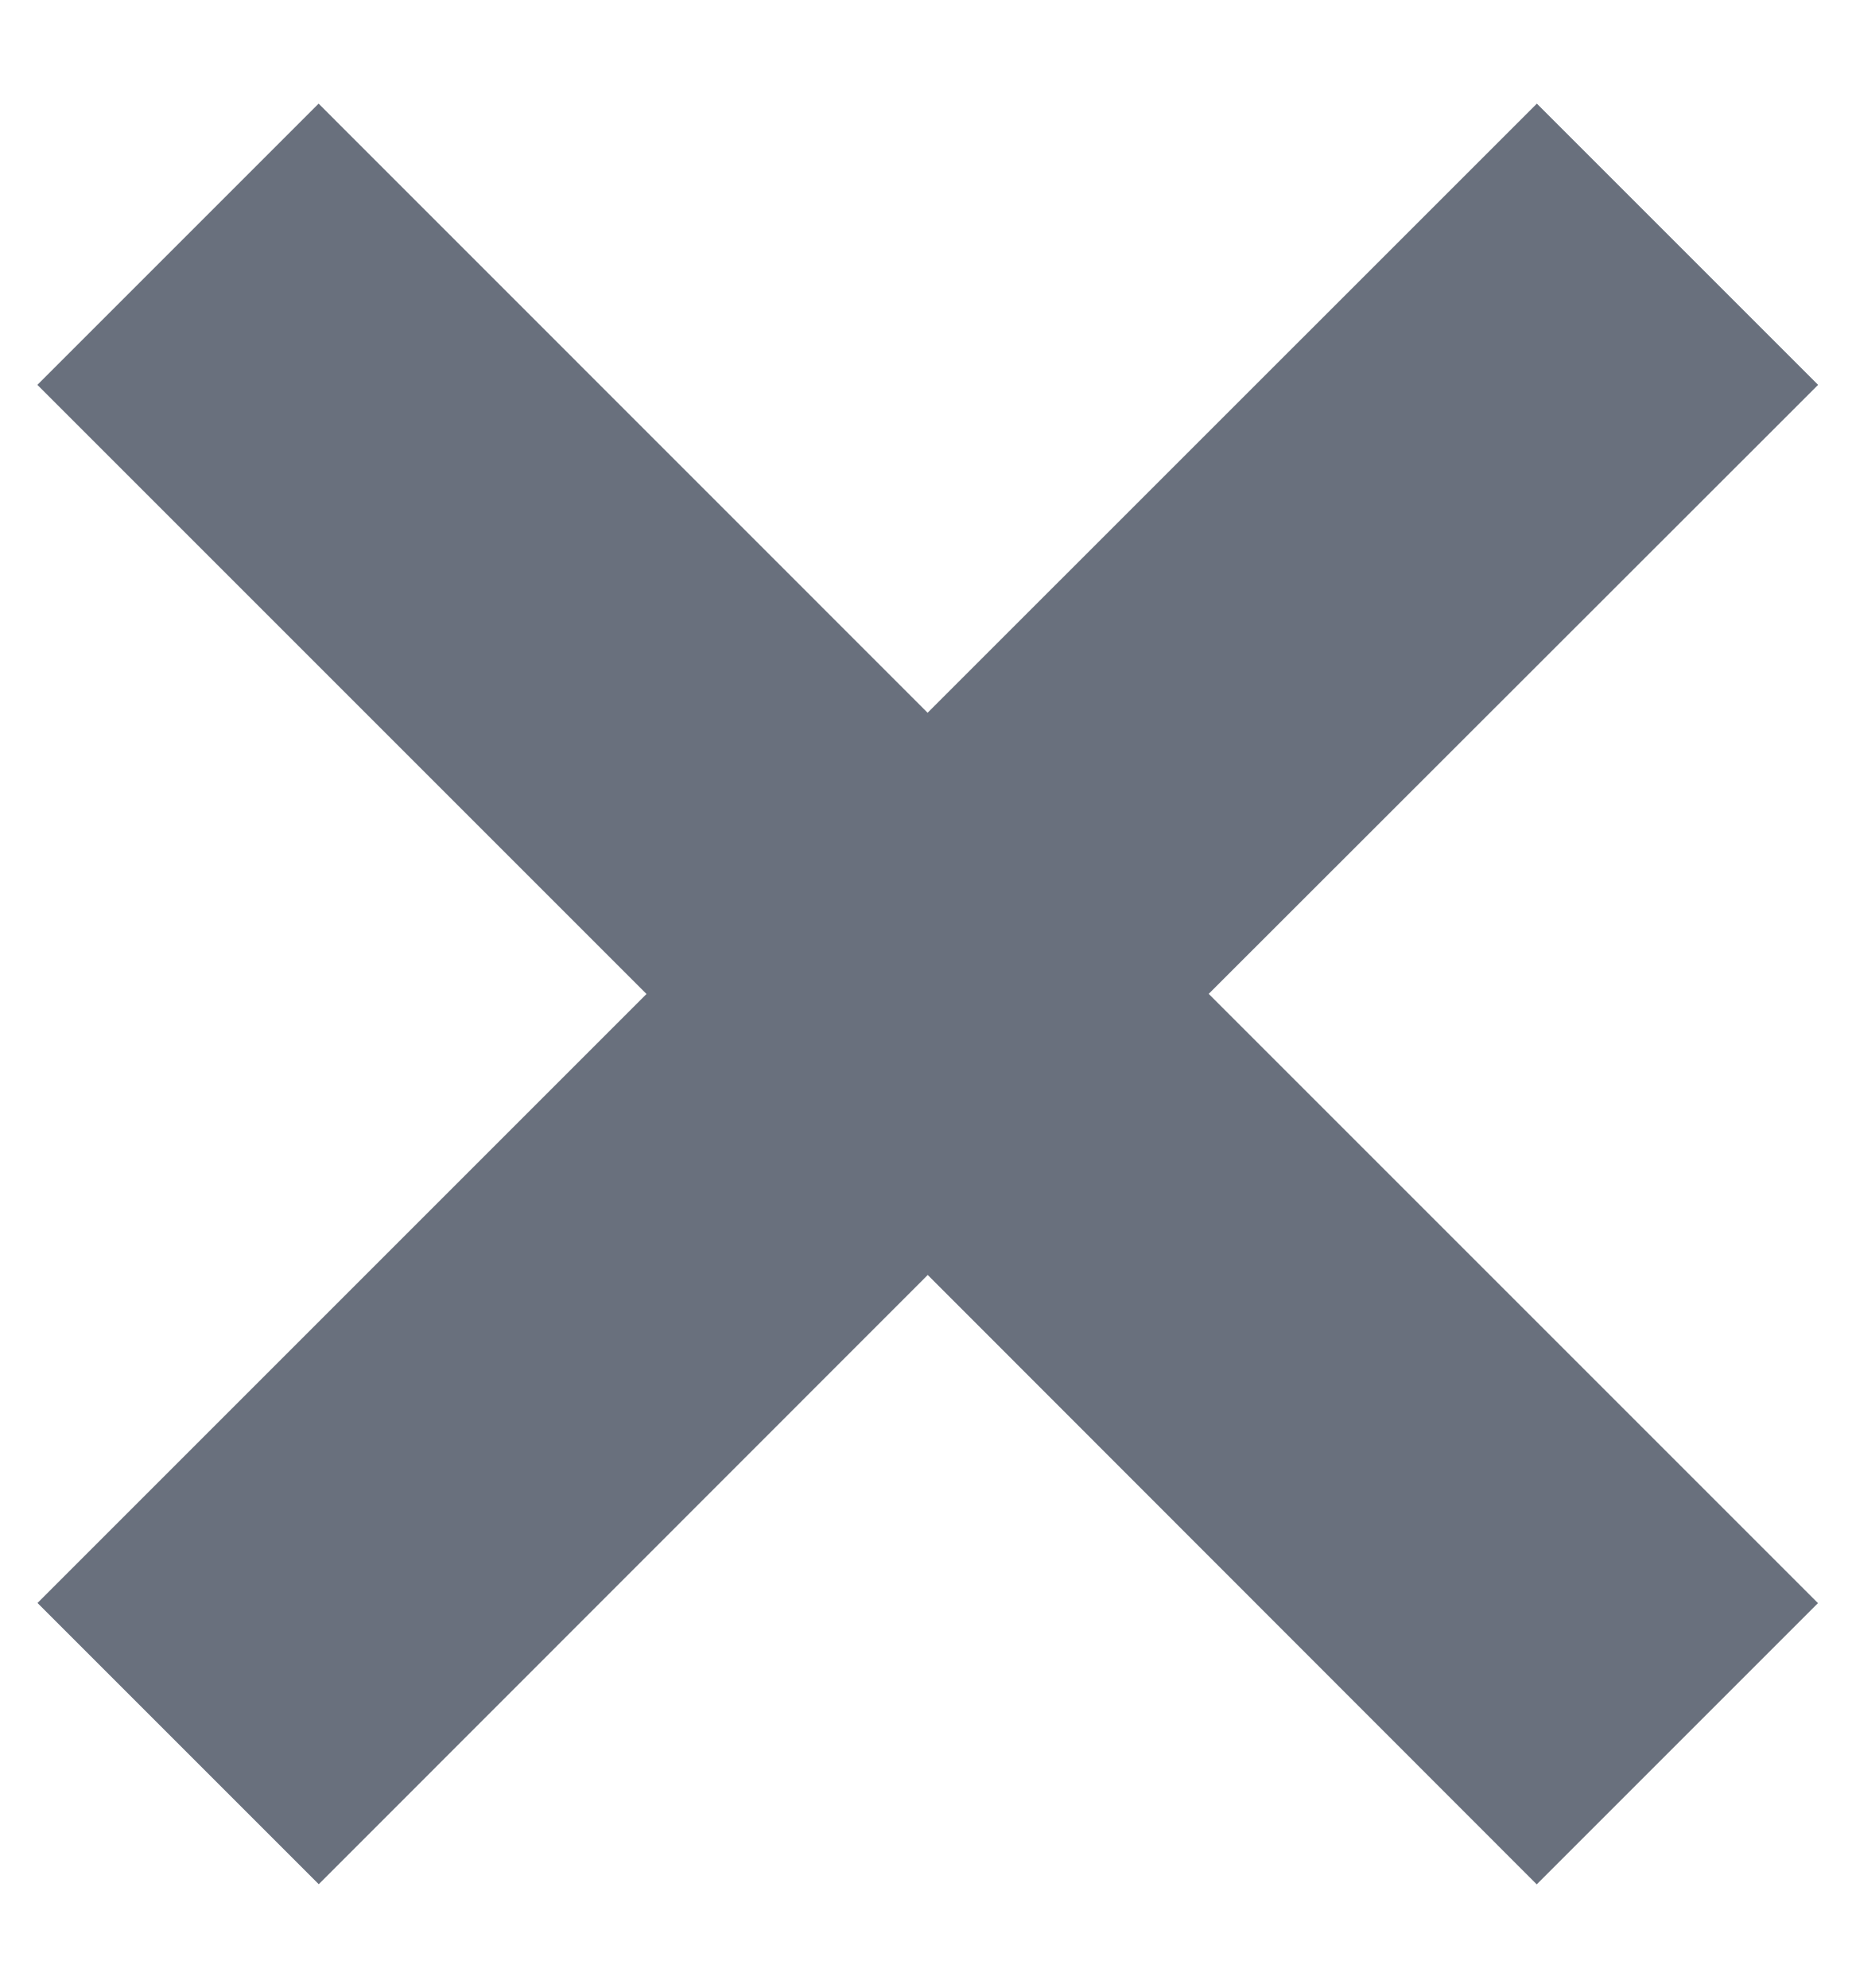
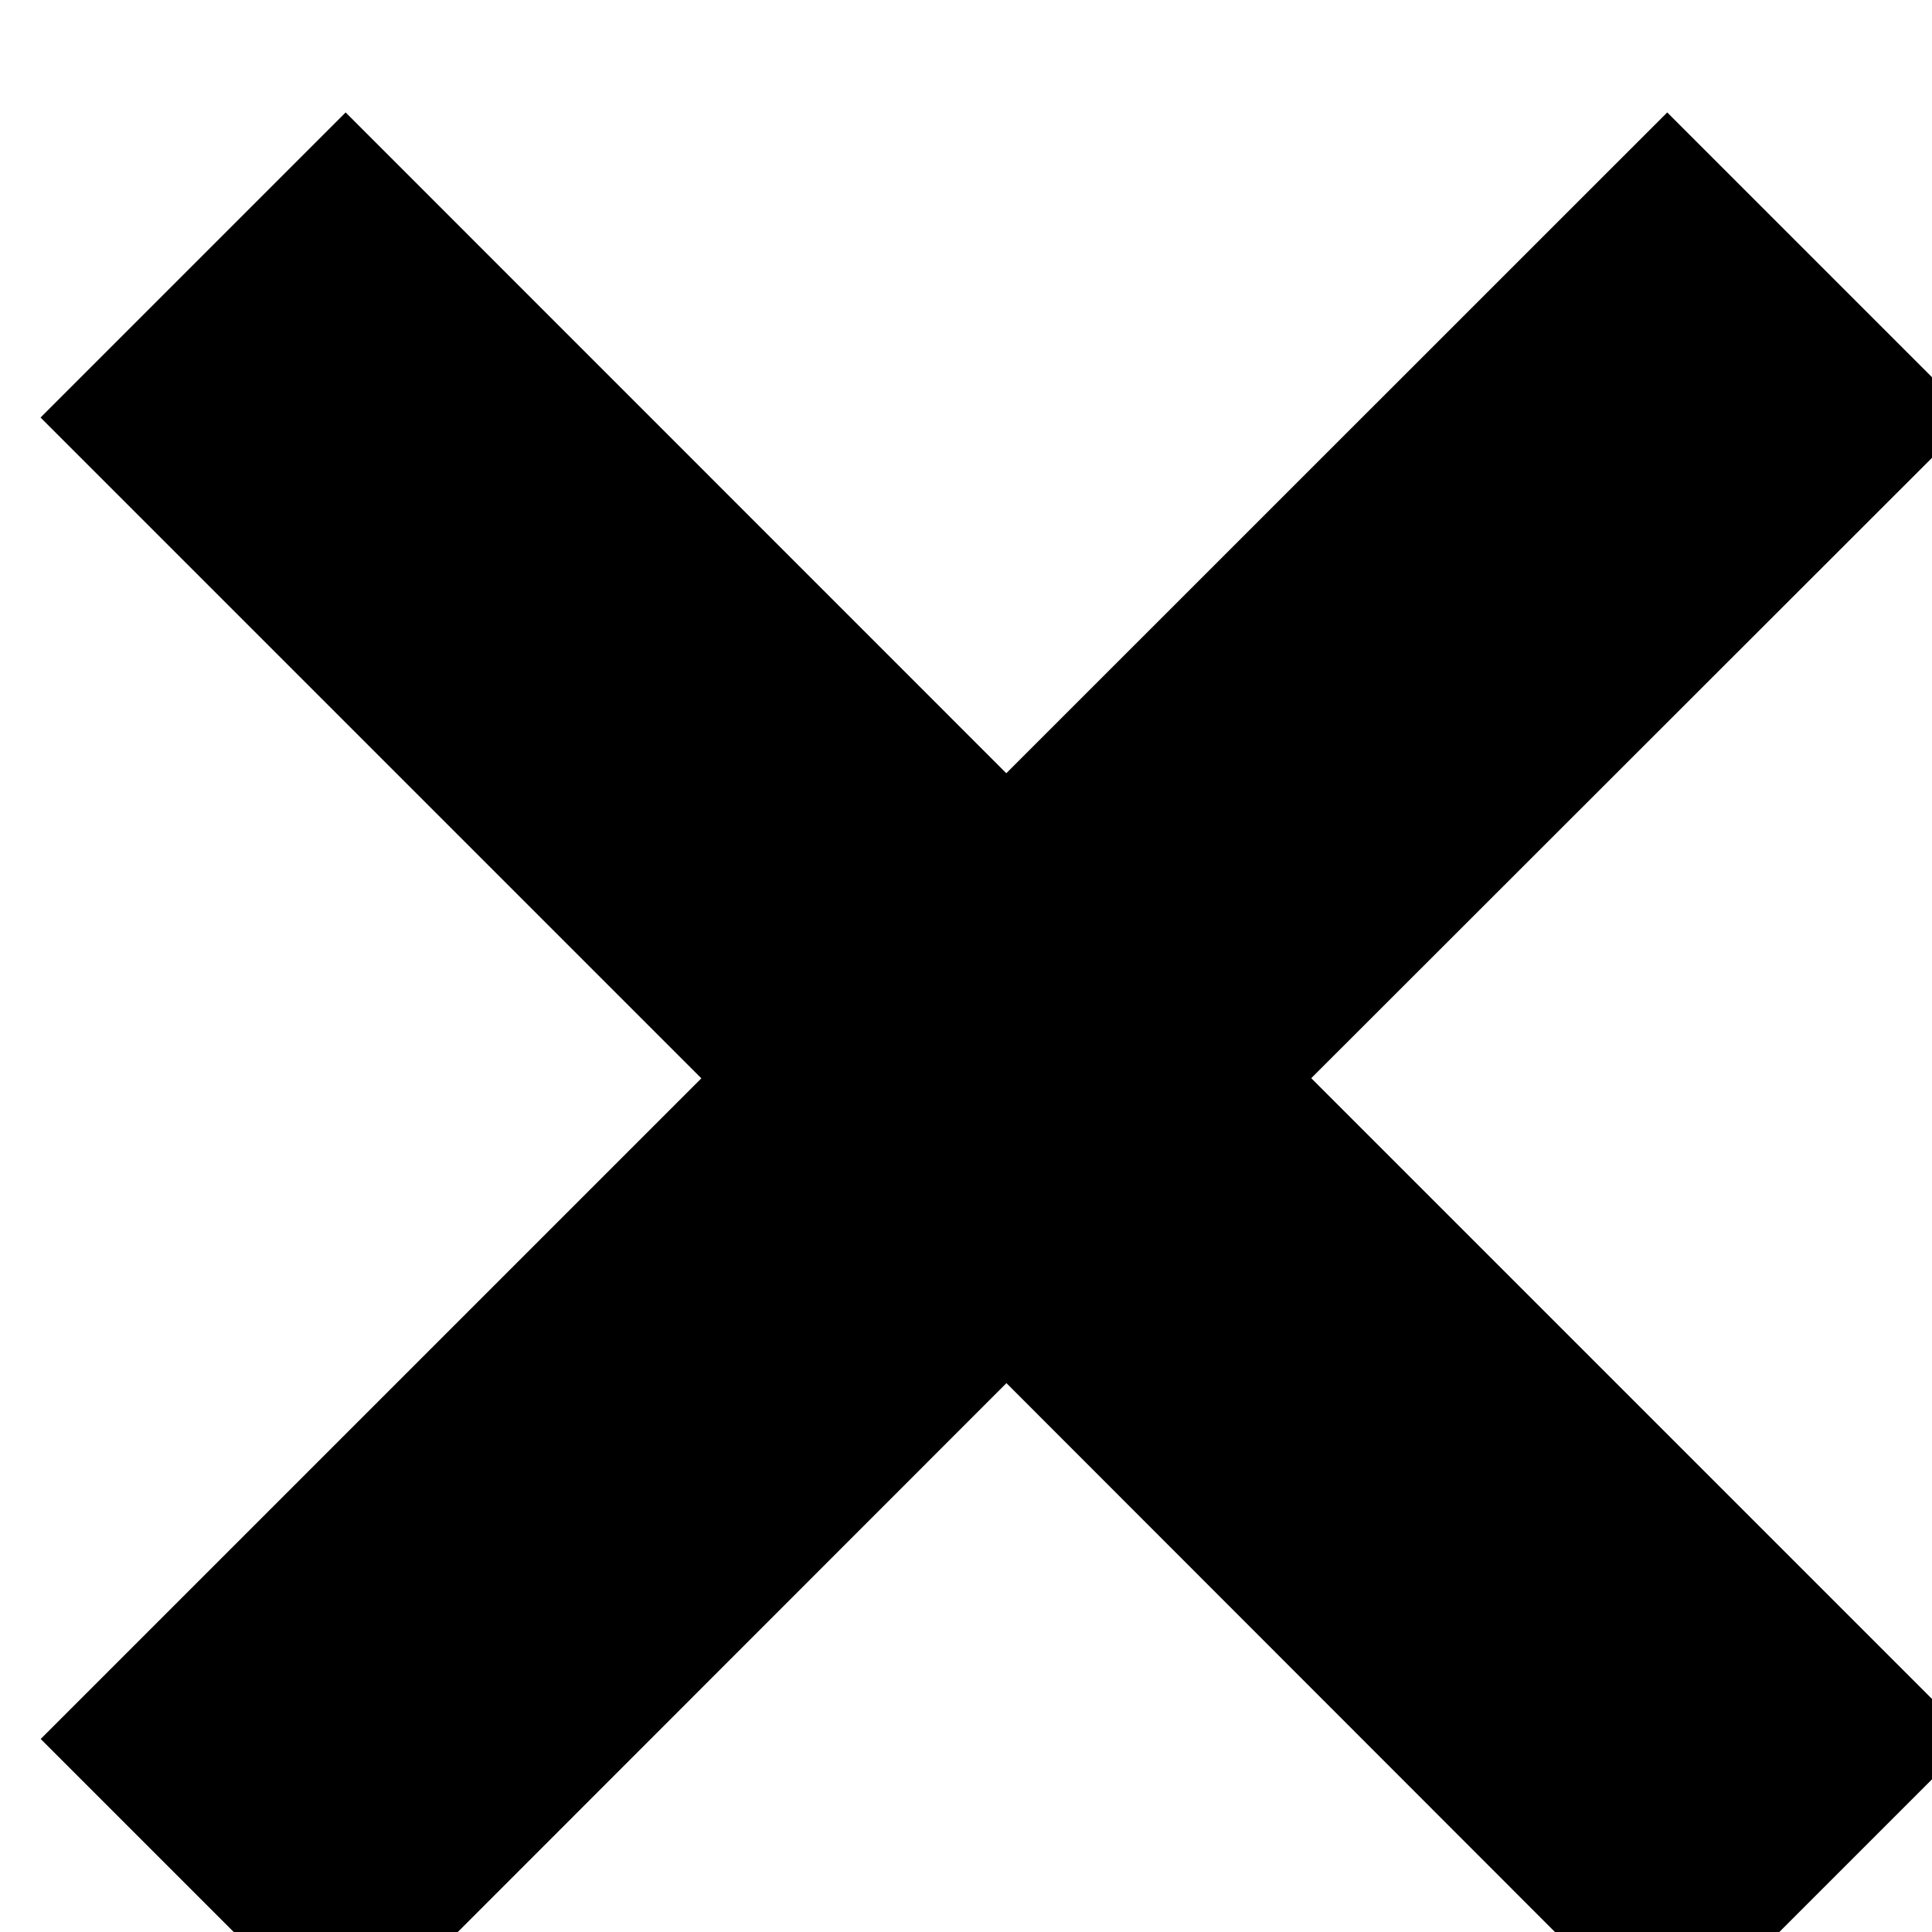
- <svg xmlns="http://www.w3.org/2000/svg" width="14" height="15">
-   <path d="m11.596.782 2.122 2.122L9.12 7.499l4.597 4.597-2.122 2.122L7 9.62l-4.595 4.597-2.122-2.122L4.878 7.5.282 2.904 2.404.782l4.595 4.596L11.596.782Z" fill="#69707D" fill-rule="evenodd" />
+ <svg xmlns="http://www.w3.org/2000/svg">
+   <path d="m11.596.782 2.122 2.122L9.12 7.499l4.597 4.597-2.122 2.122L7 9.62l-4.595 4.597-2.122-2.122L4.878 7.5.282 2.904 2.404.782l4.595 4.596L11.596.782Z" fill-rule="evenodd" />
</svg>
